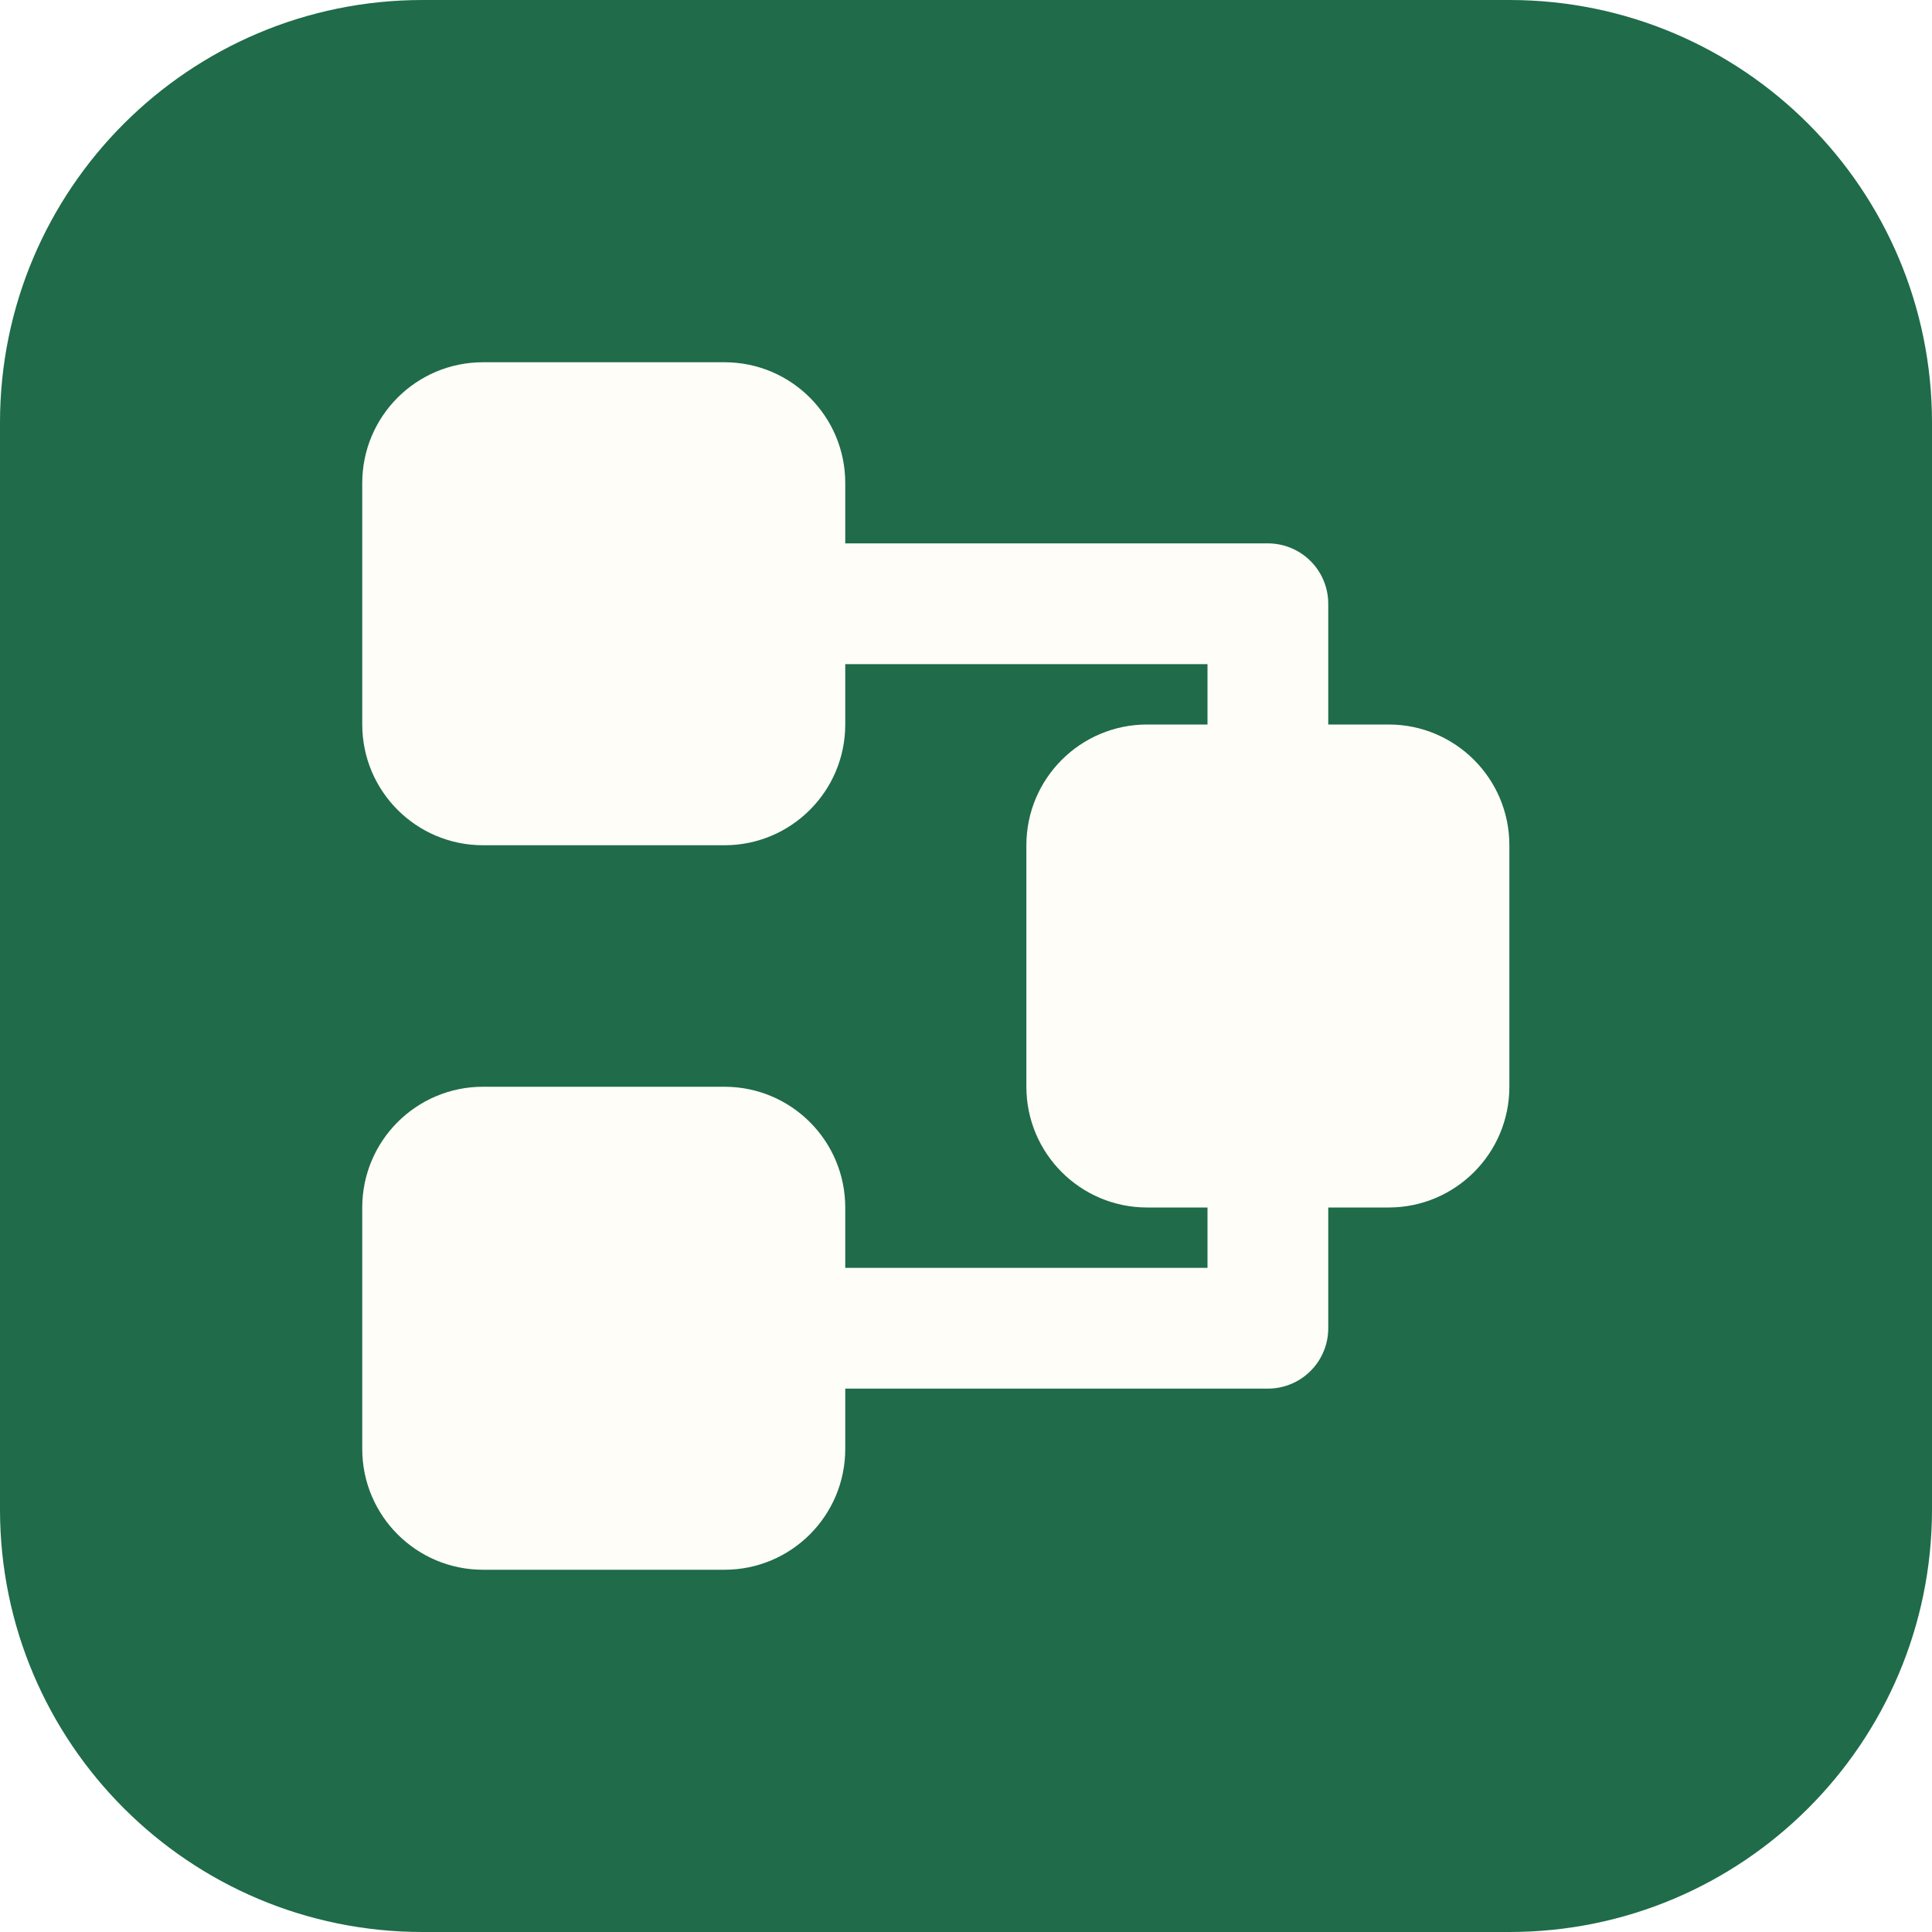
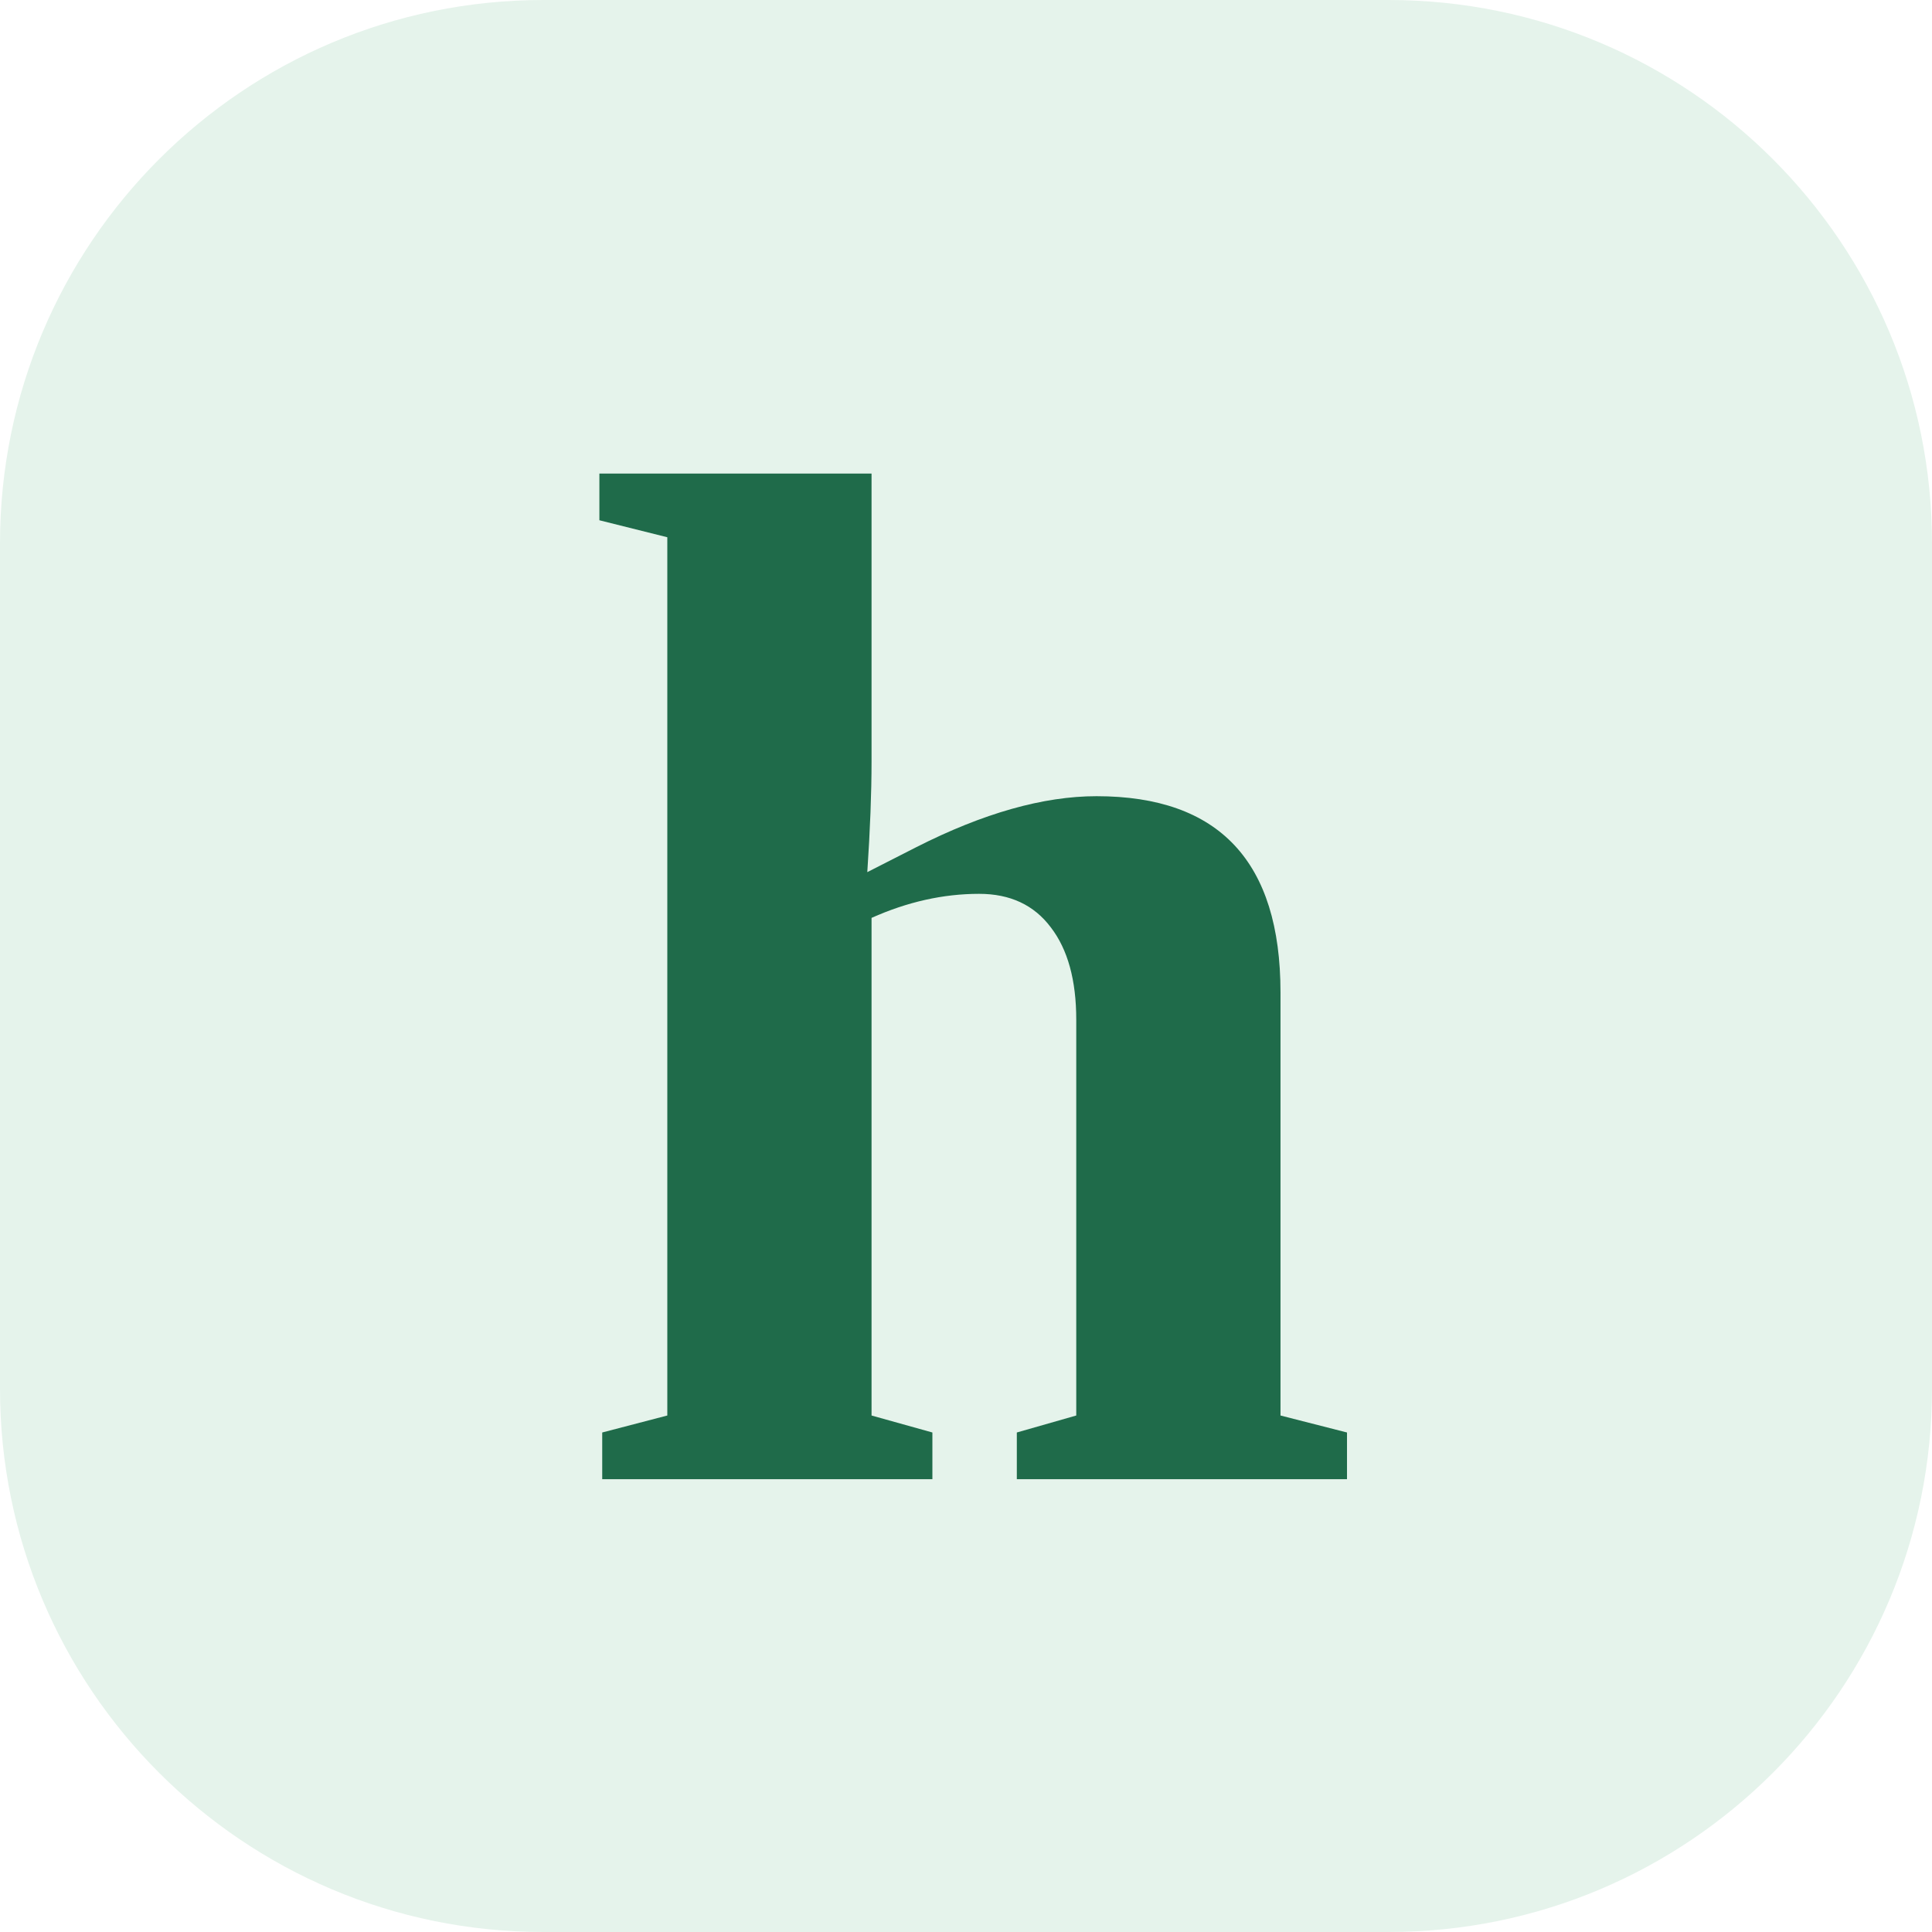
<svg xmlns="http://www.w3.org/2000/svg" viewBox="0 0 64 64">
-   <rect width="64" height="64" rx="14" fill="#1f6b4a" />
-   <path d="M22 20h20v24H22" fill="none" stroke="#fffdf8" stroke-width="4" stroke-linejoin="round" />
-   <g fill="#fffdf8">
-     <rect x="12" y="12" width="16" height="16" rx="4" />
-     <rect x="34" y="24" width="16" height="16" rx="4" />
-     <rect x="12" y="36" width="16" height="16" rx="4" />
-   </g>
+   <rect width="64" height="64" rx="18" fill="#e5f3eb" />
+   <text x="32" y="49" text-anchor="middle" font-family="Georgia, 'Times New Roman', serif" font-size="48" font-weight="700" fill="#1f6b4a">h</text>
</svg>
